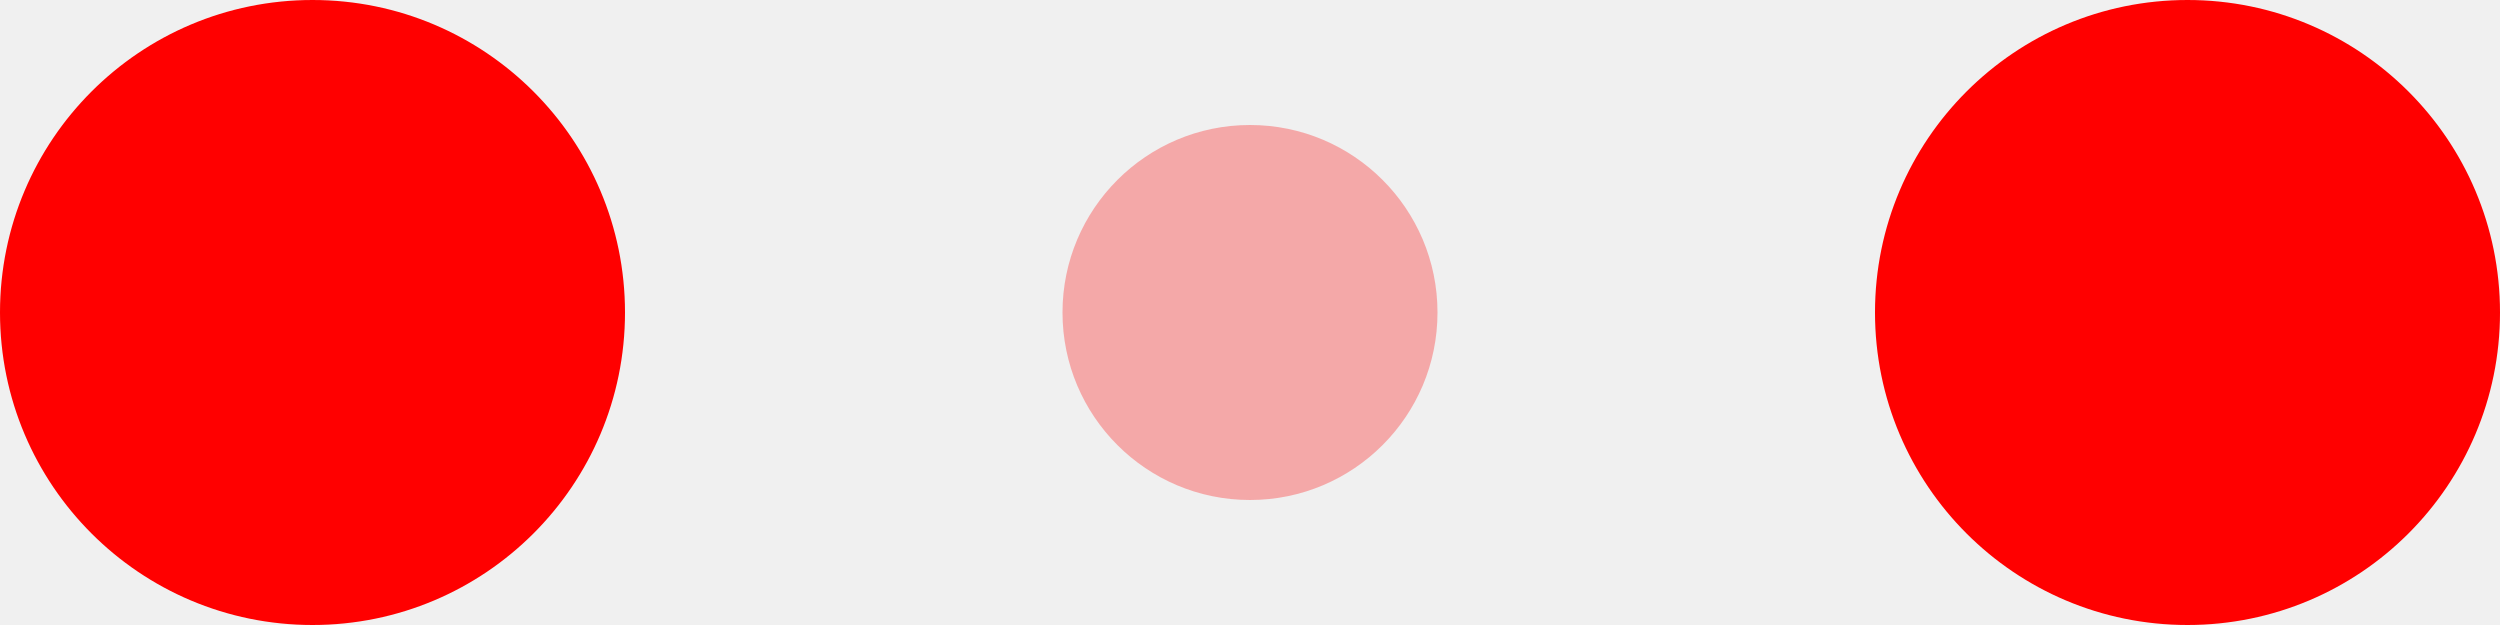
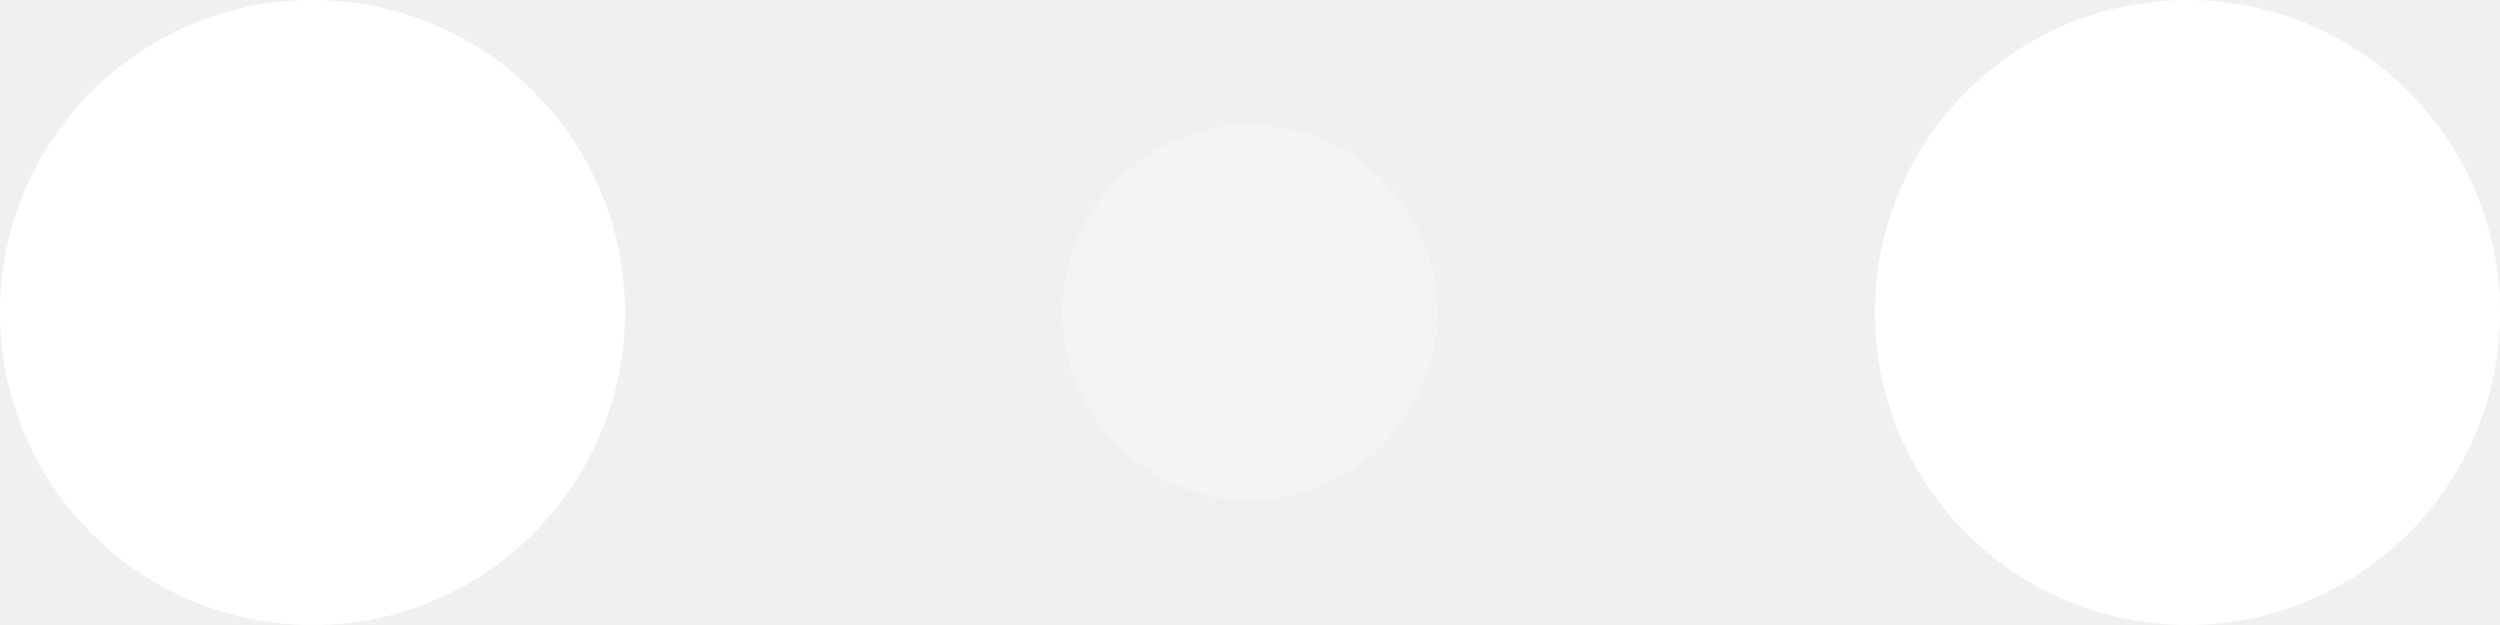
- <svg xmlns="http://www.w3.org/2000/svg" width="120" height="30" viewBox="0 0 120 30" fill="red">
+ <svg xmlns="http://www.w3.org/2000/svg" width="120" height="30" viewBox="0 0 120 30" fill="white">
  <circle cx="15" cy="15" r="15">
    <animate attributeName="r" from="15" to="15" begin="0s" dur="0.8s" values="15;9;15" calcMode="linear" repeatCount="indefinite" />
    <animate attributeName="fill-opacity" from="1" to="1" begin="0s" dur="0.8s" values="1;.5;1" calcMode="linear" repeatCount="indefinite" />
  </circle>
  <circle cx="60" cy="15" r="9" fill-opacity="0.3">
    <animate attributeName="r" from="9" to="9" begin="0s" dur="0.8s" values="9;15;9" calcMode="linear" repeatCount="indefinite" />
    <animate attributeName="fill-opacity" from="0.5" to="0.5" begin="0s" dur="0.8s" values=".5;1;.5" calcMode="linear" repeatCount="indefinite" />
  </circle>
  <circle cx="105" cy="15" r="15">
    <animate attributeName="r" from="15" to="15" begin="0s" dur="0.8s" values="15;9;15" calcMode="linear" repeatCount="indefinite" />
    <animate attributeName="fill-opacity" from="1" to="1" begin="0s" dur="0.8s" values="1;.5;1" calcMode="linear" repeatCount="indefinite" />
  </circle>
</svg>
